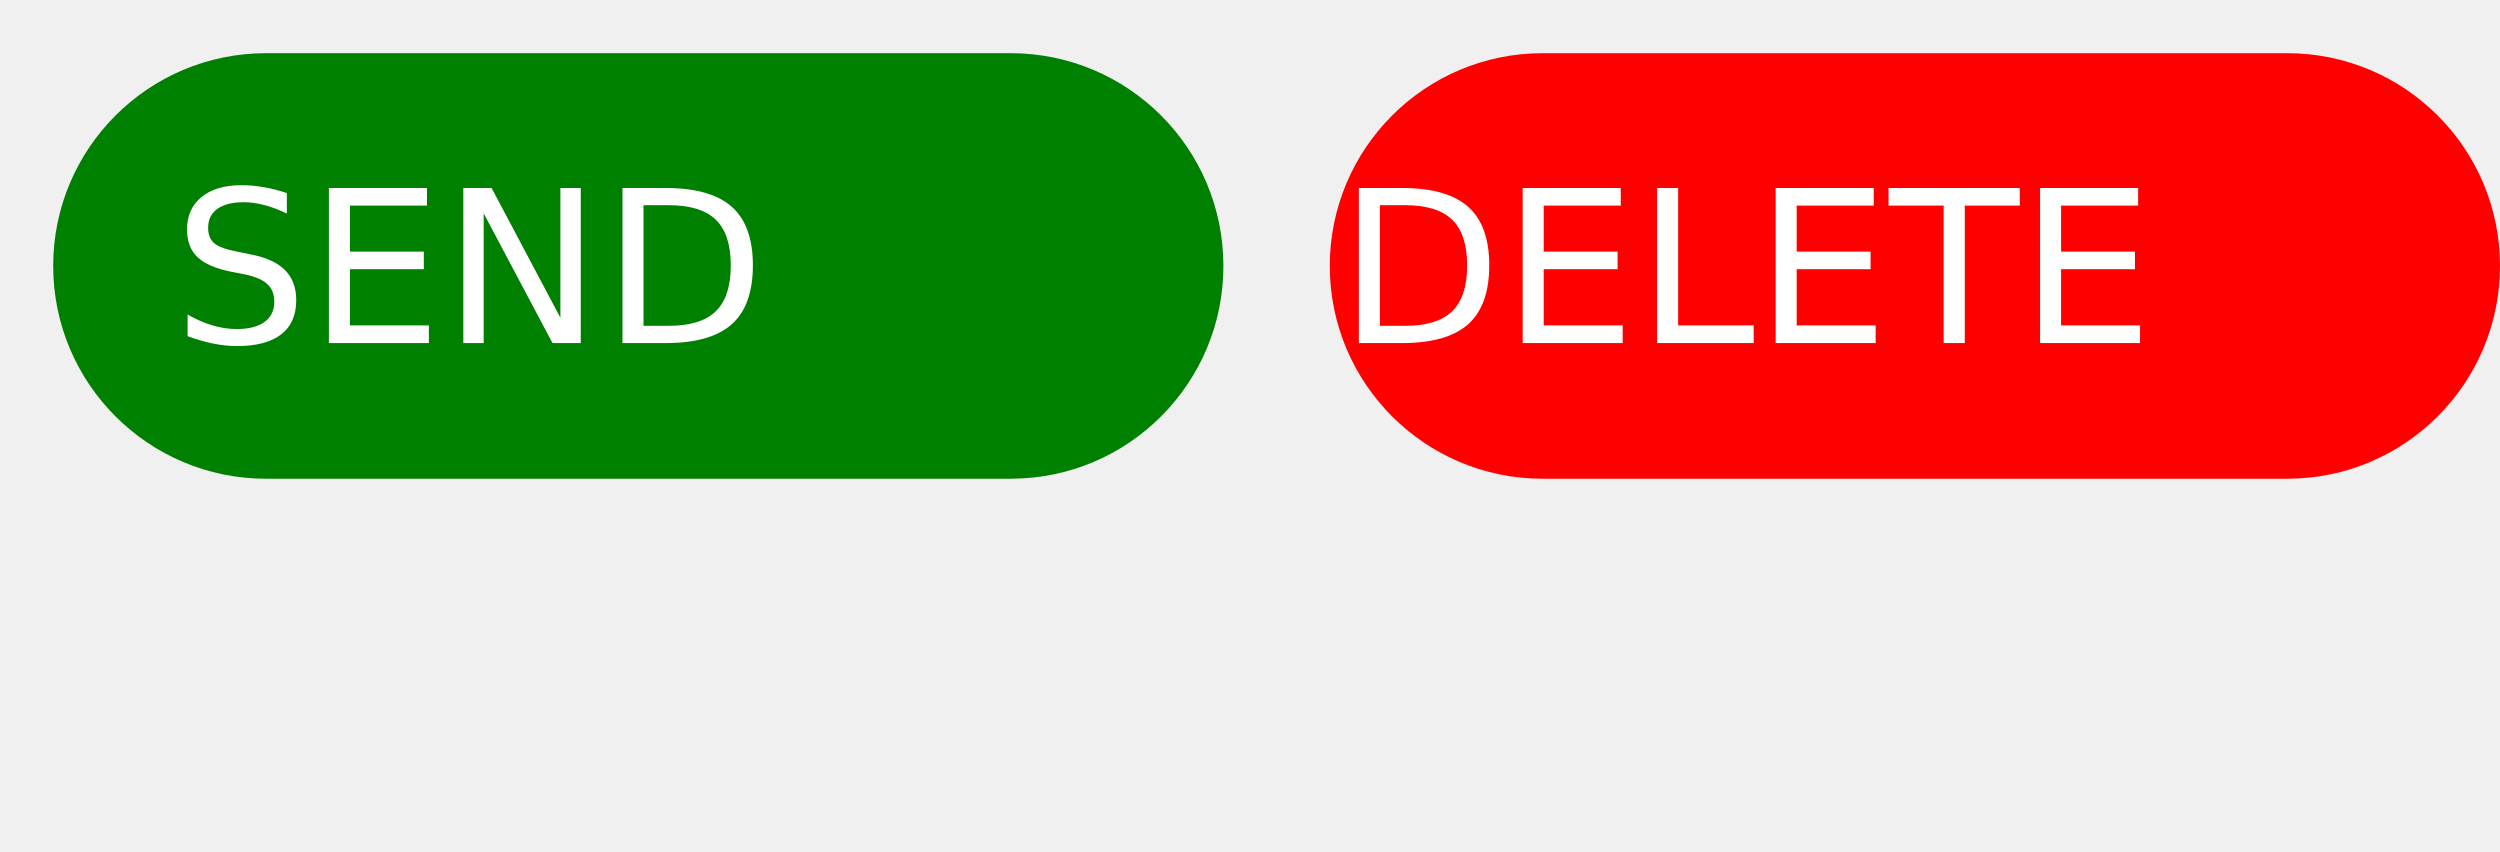
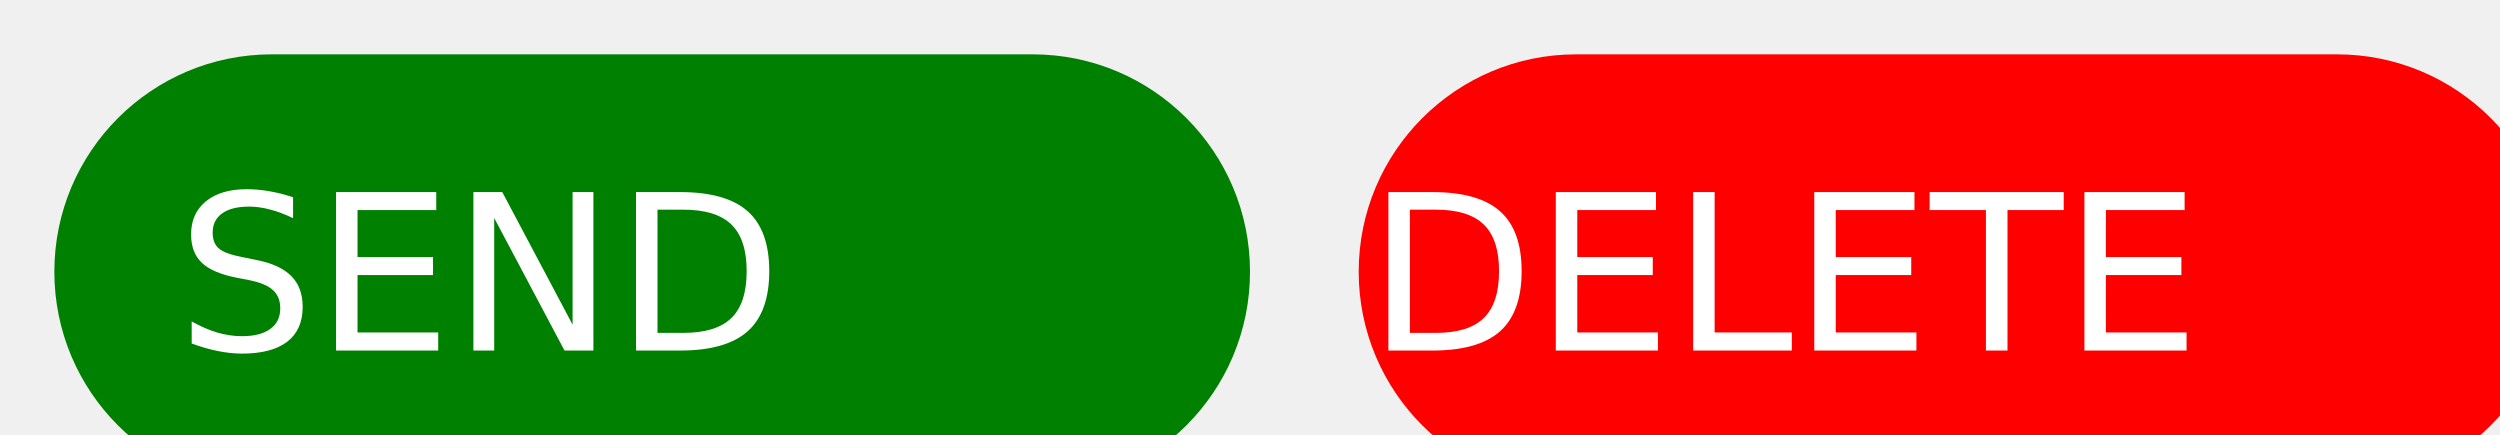
<svg xmlns="http://www.w3.org/2000/svg" id="svg_book">
  <g id="layer1">
    <rect width="220" height="80" ry="40" x="10" y="10" id="ButtonSEND" style="fill: green; stroke: none;" />
    <text xml:space="preserve" style="font-size:40px;text-align:center;text-anchor:middle;fill:#ffffff;stroke:none;font-family:DejaVu Sans">
      <tspan x="120" y="64.5" id="ButtonSEND_Text">SEND</tspan>
    </text>
    <rect width="220" height="80" ry="40" x="250" y="10" id="ButtonDELETE" style="fill: red; stroke: none;" />
    <text xml:space="preserve" style="font-size:40px;text-align:center;text-anchor:middle;fill:#ffffff;stroke:none;font-family:DejaVu Sans">
      <tspan x="360" y="64.5" id="ButtonDELETE_Text">DELETE</tspan>
    </text>
-     <rect width="460" height="160" ry="40" style="fill: none; stroke: none;" />
    <text xml:space="preserve" style="font-size:32px;fill:#ffffff;font-family:DejaVu Sans">
      <tspan x="40" y="144.5" id="PostField_Text" />
    </text>
  </g>
</svg>
